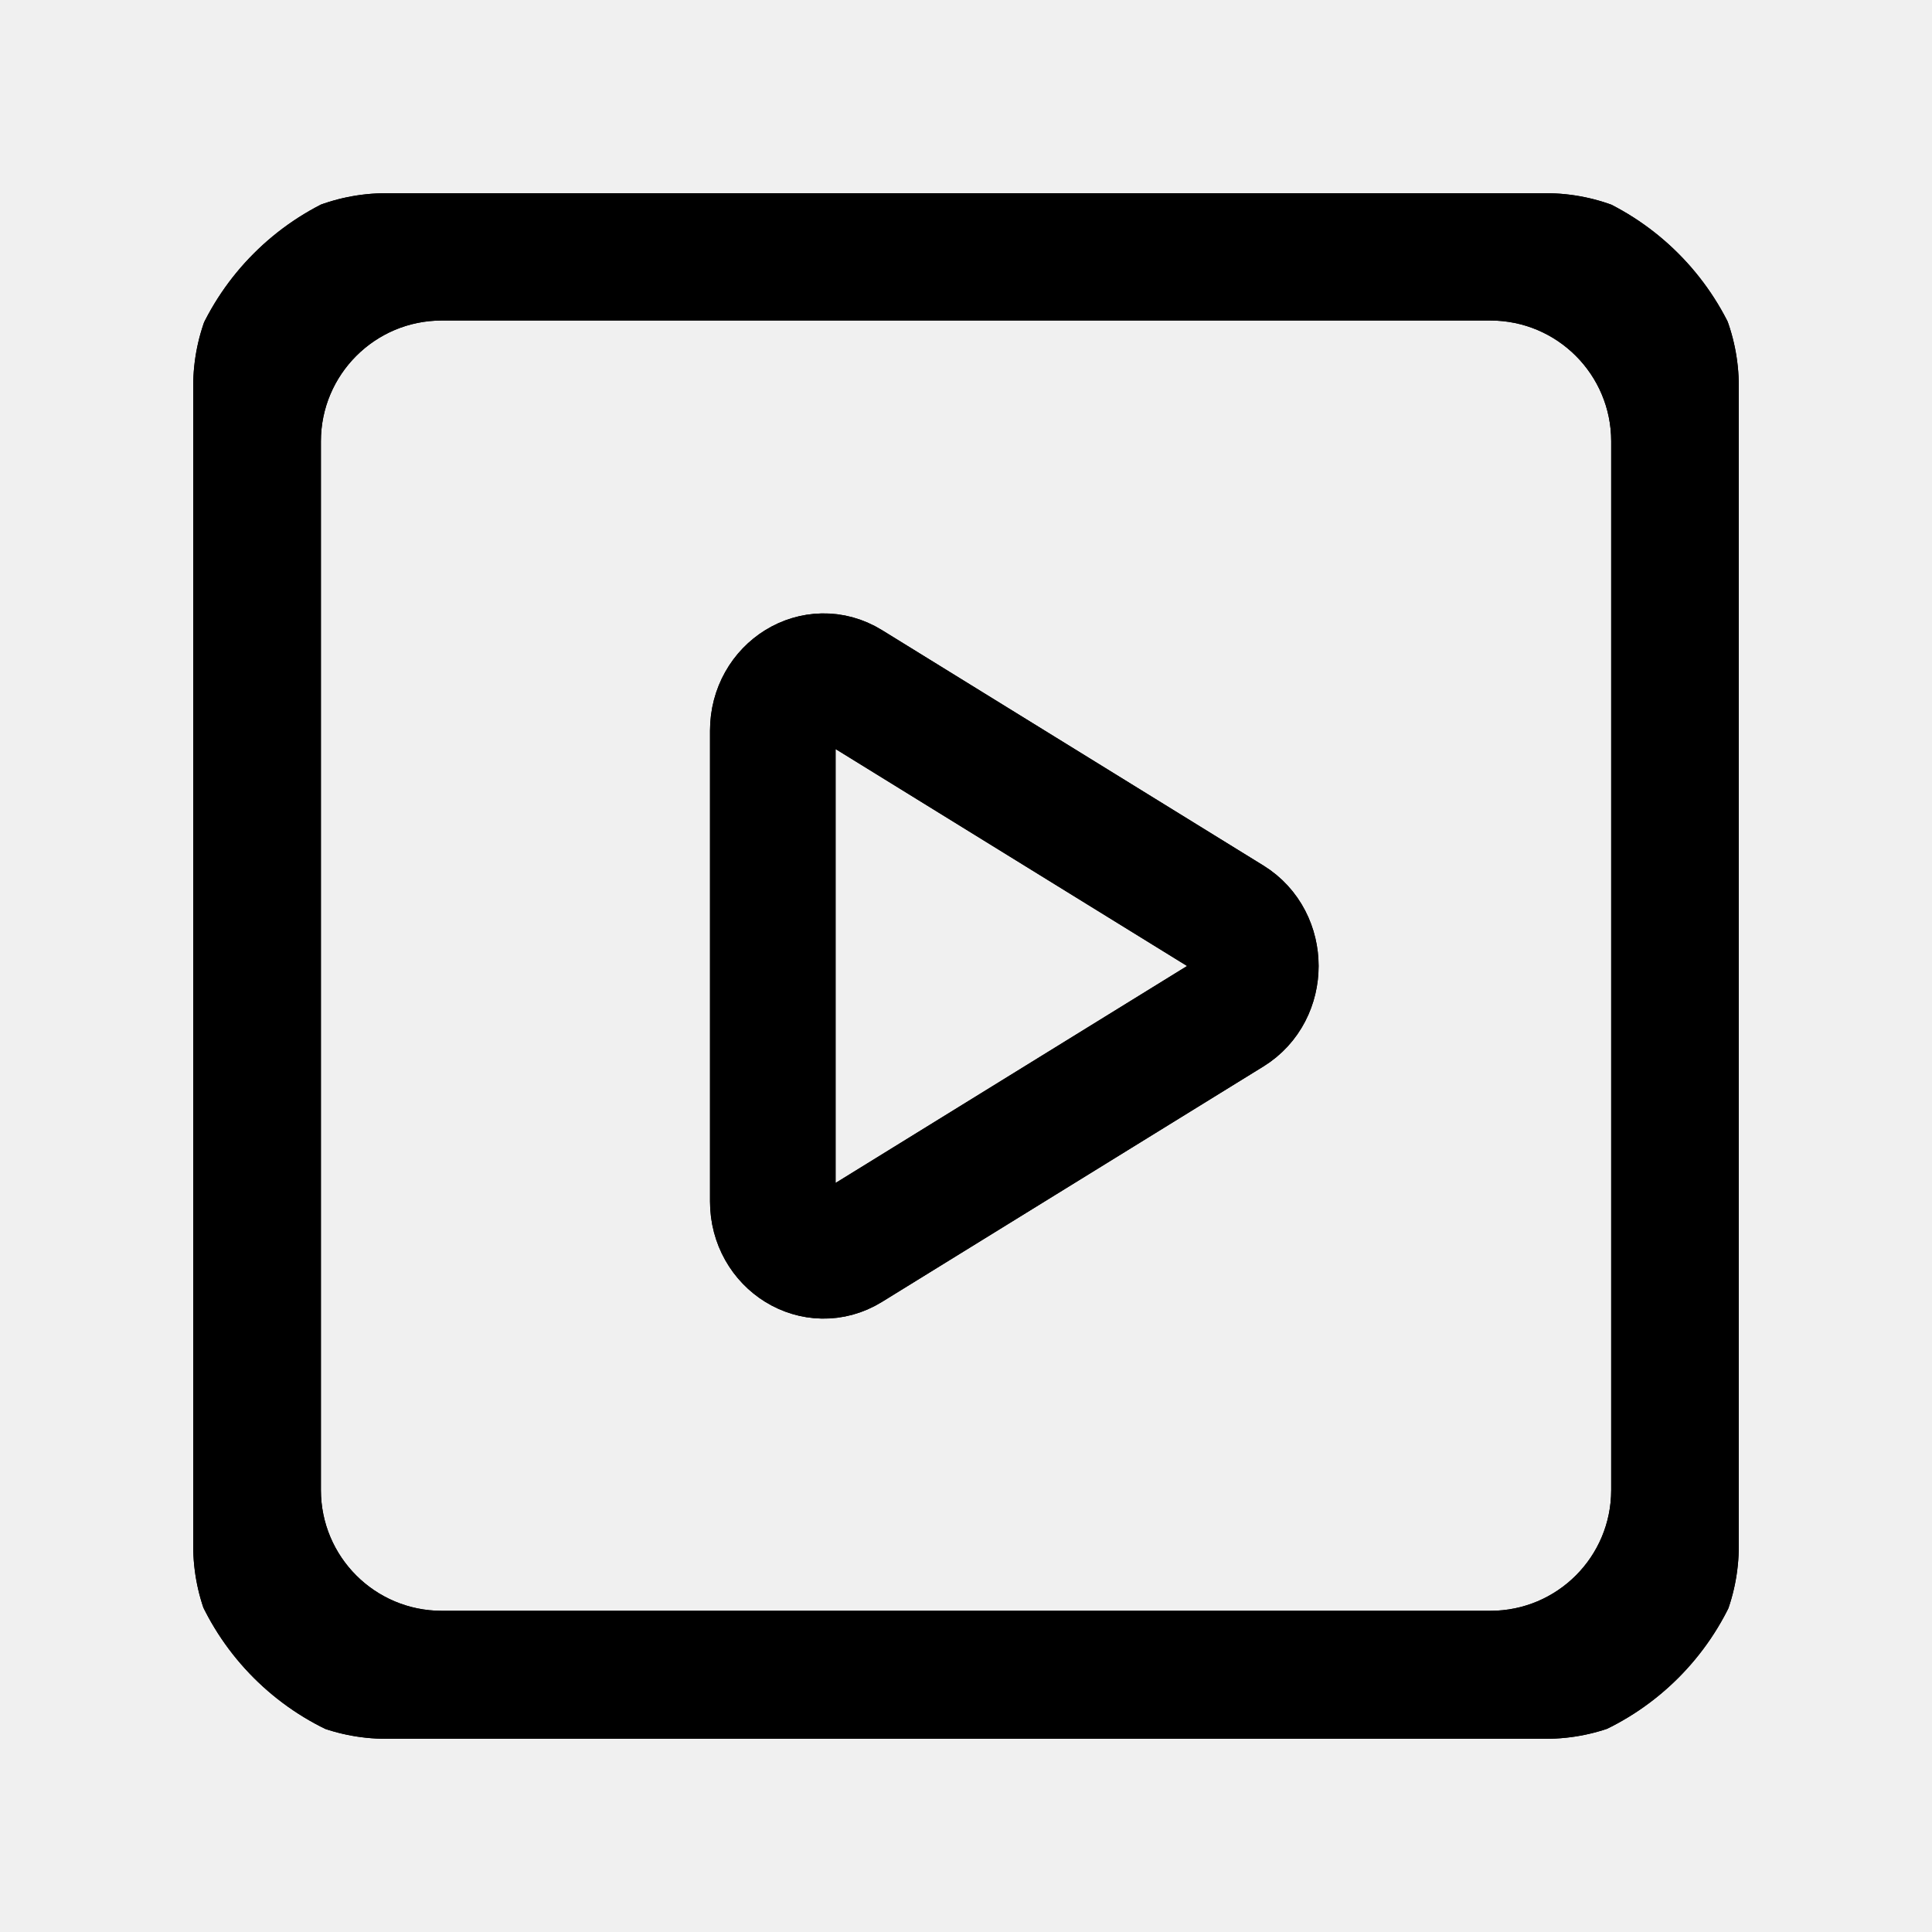
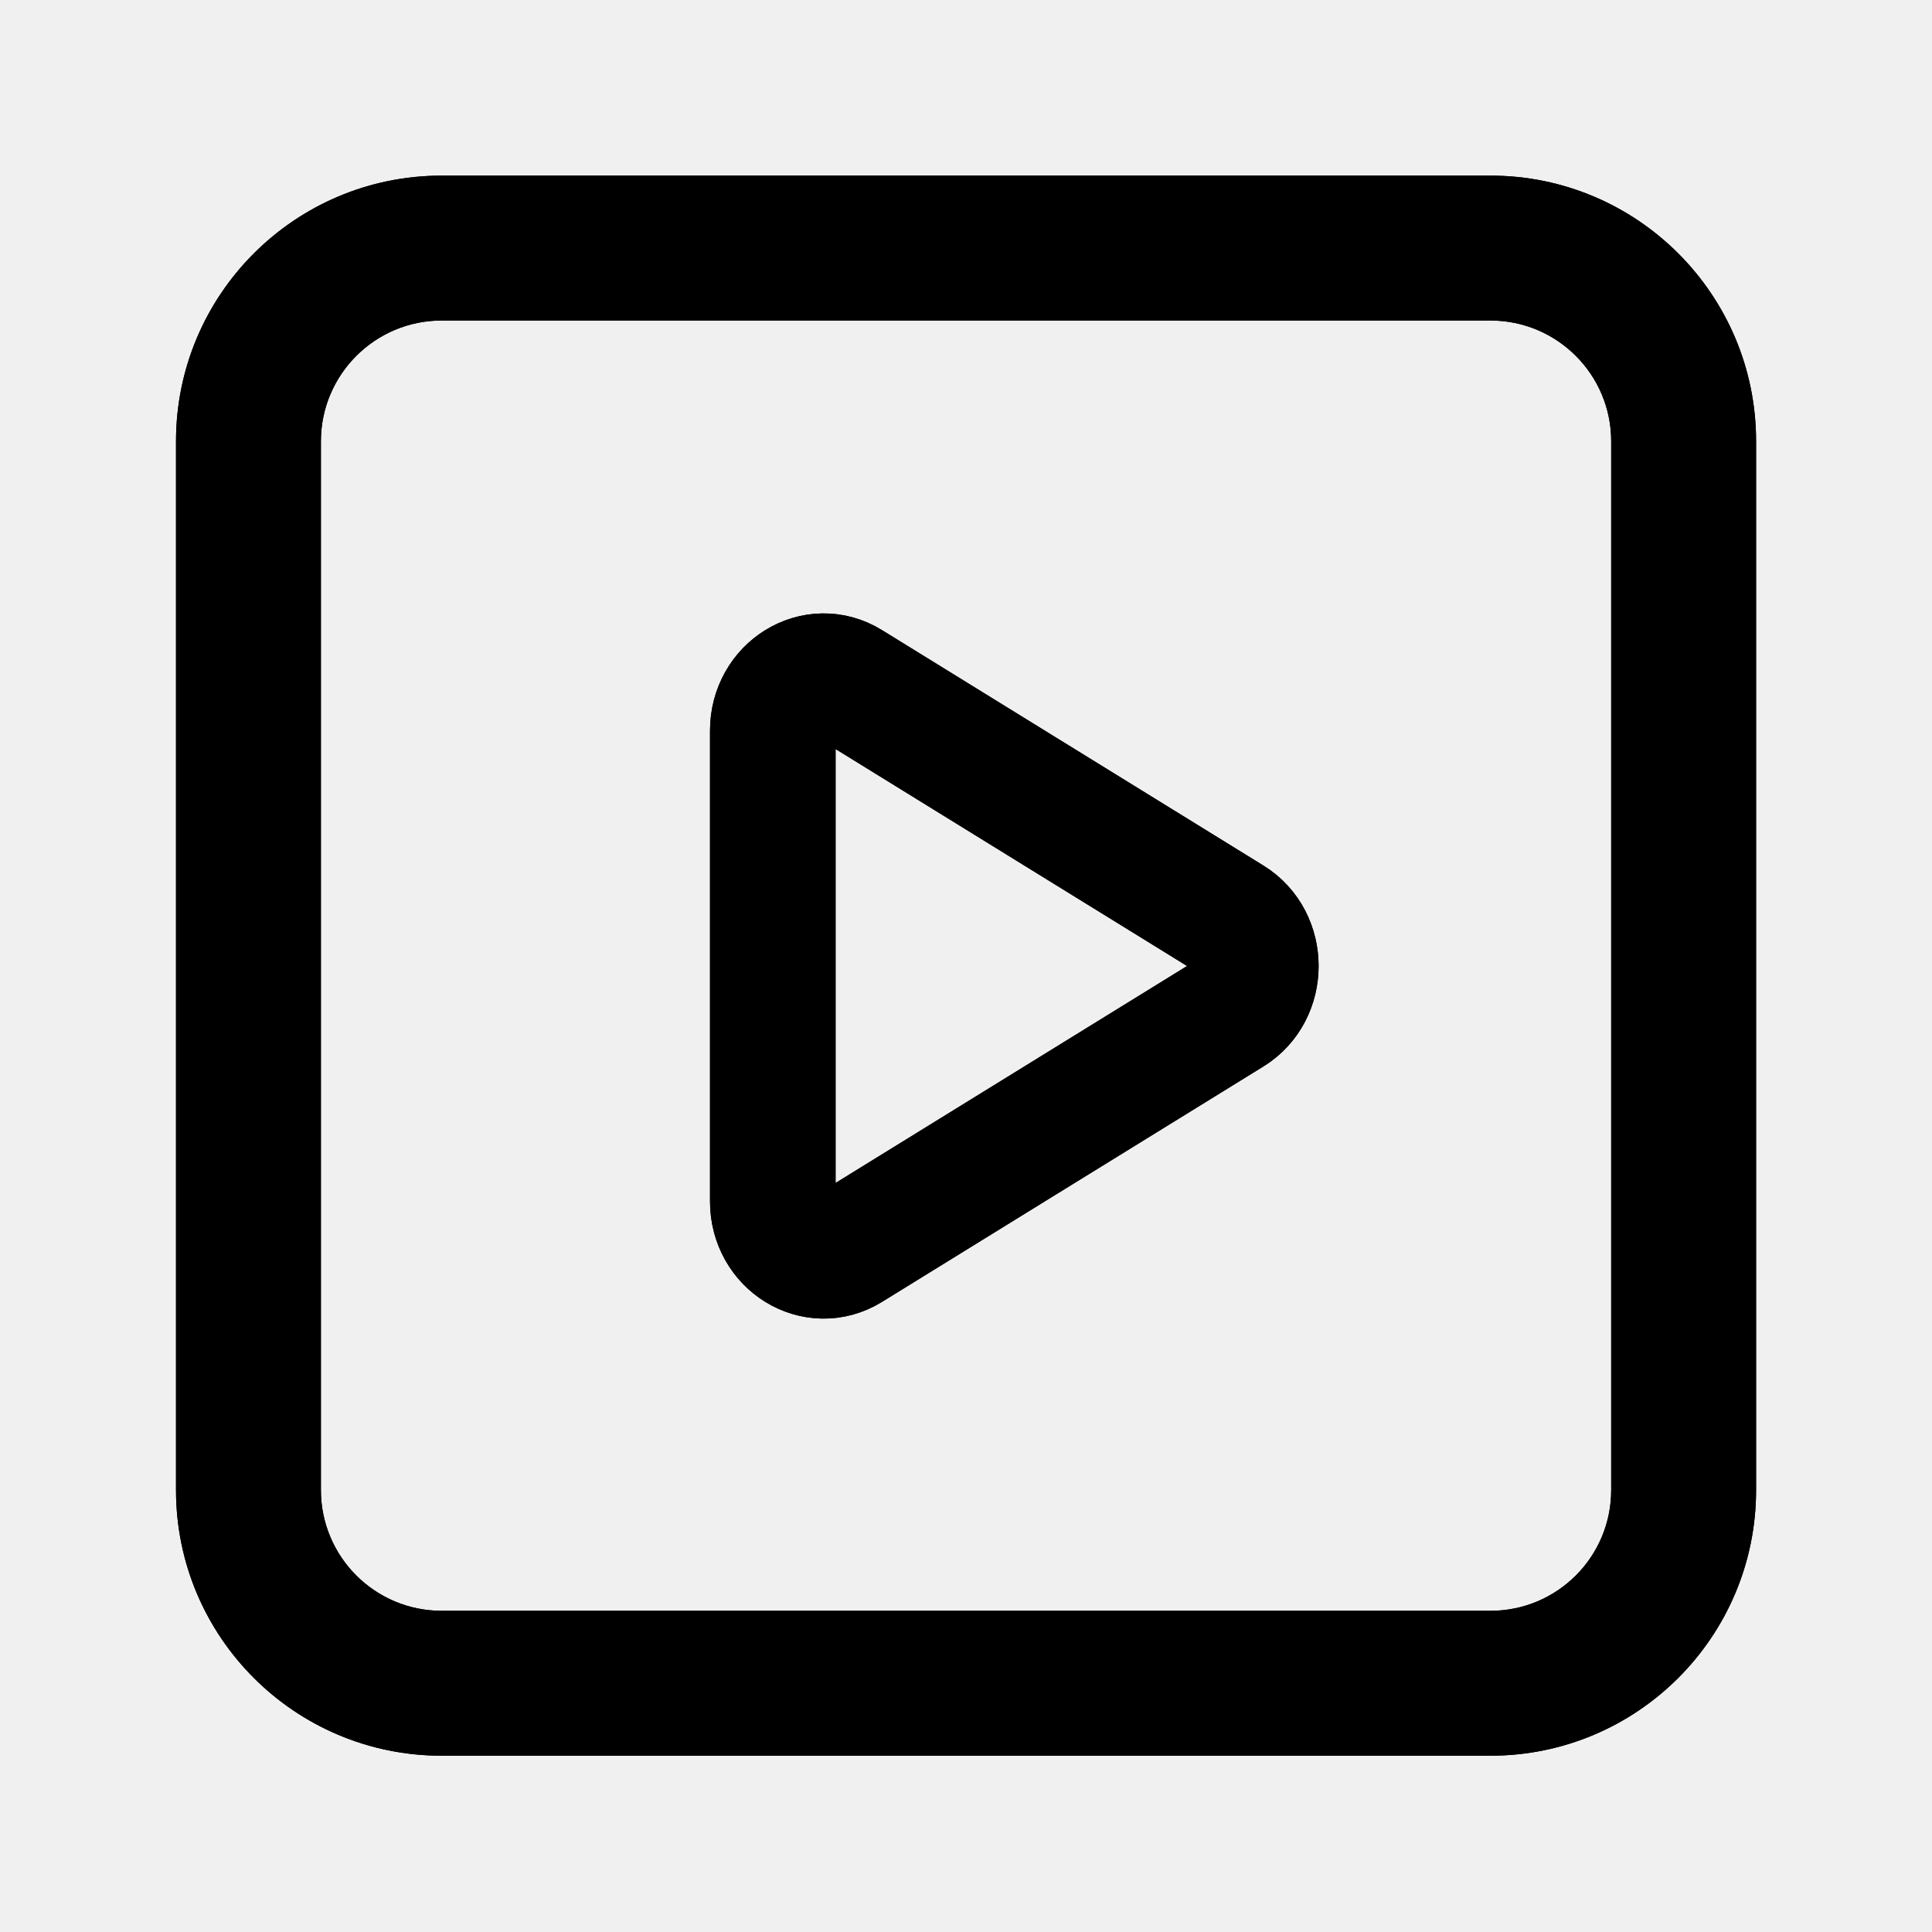
<svg xmlns="http://www.w3.org/2000/svg" width="20" height="20" viewBox="0 0 20 20" fill="none">
-   <g clip-path="url(#clip0)">
+   <g>
    <path fill-rule="evenodd" clip-rule="evenodd" d="M1.822 4.568C1.822 3.05 3.053 1.818 4.572 1.818H15.429C16.948 1.818 18.179 3.05 18.179 4.568V15.425C18.179 16.944 16.948 18.175 15.429 18.175H4.572C3.053 18.175 1.822 16.944 1.822 15.425V4.568ZM4.572 3.318C3.882 3.318 3.322 3.878 3.322 4.568V15.425C3.322 16.116 3.882 16.675 4.572 16.675H15.429C16.12 16.675 16.679 16.116 16.679 15.425V4.568C16.679 3.878 16.12 3.318 15.429 3.318H4.572Z" fill="currentColor" />
    <path d="M12.737 9.513C13.088 9.729 13.088 10.271 12.737 10.487L8.789 12.924C8.439 13.14 8 12.87 8 12.437L8 7.564C8 7.13 8.439 6.86 8.789 7.076L12.737 9.513Z" stroke="currentColor" stroke-width="1.3" />
  </g>
-   <g clip-path="url(#clip1)">
+   <g>
    <path fill-rule="evenodd" clip-rule="evenodd" d="M1.822 4.568C1.822 3.05 3.053 1.818 4.572 1.818H15.429C16.948 1.818 18.179 3.05 18.179 4.568V15.425C18.179 16.944 16.948 18.175 15.429 18.175H4.572C3.053 18.175 1.822 16.944 1.822 15.425V4.568ZM4.572 3.318C3.882 3.318 3.322 3.878 3.322 4.568V15.425C3.322 16.116 3.882 16.675 4.572 16.675H15.429C16.12 16.675 16.679 16.116 16.679 15.425V4.568C16.679 3.878 16.12 3.318 15.429 3.318H4.572Z" fill="currentColor" />
    <path d="M12.737 9.513C13.088 9.729 13.088 10.271 12.737 10.487L8.789 12.924C8.439 13.14 8 12.87 8 12.437L8 7.564C8 7.13 8.439 6.86 8.789 7.076L12.737 9.513Z" stroke="currentColor" stroke-width="1.3" />
  </g>
-   <defs>
-     <clipPath id="clip0">
-       <rect x="2" y="2" width="16" height="16" rx="2" fill="white" />
-     </clipPath>
-     <clipPath id="clip1">
-       <rect x="2" y="2" width="16" height="16" rx="2" fill="white" />
-     </clipPath>
-   </defs>
</svg>
